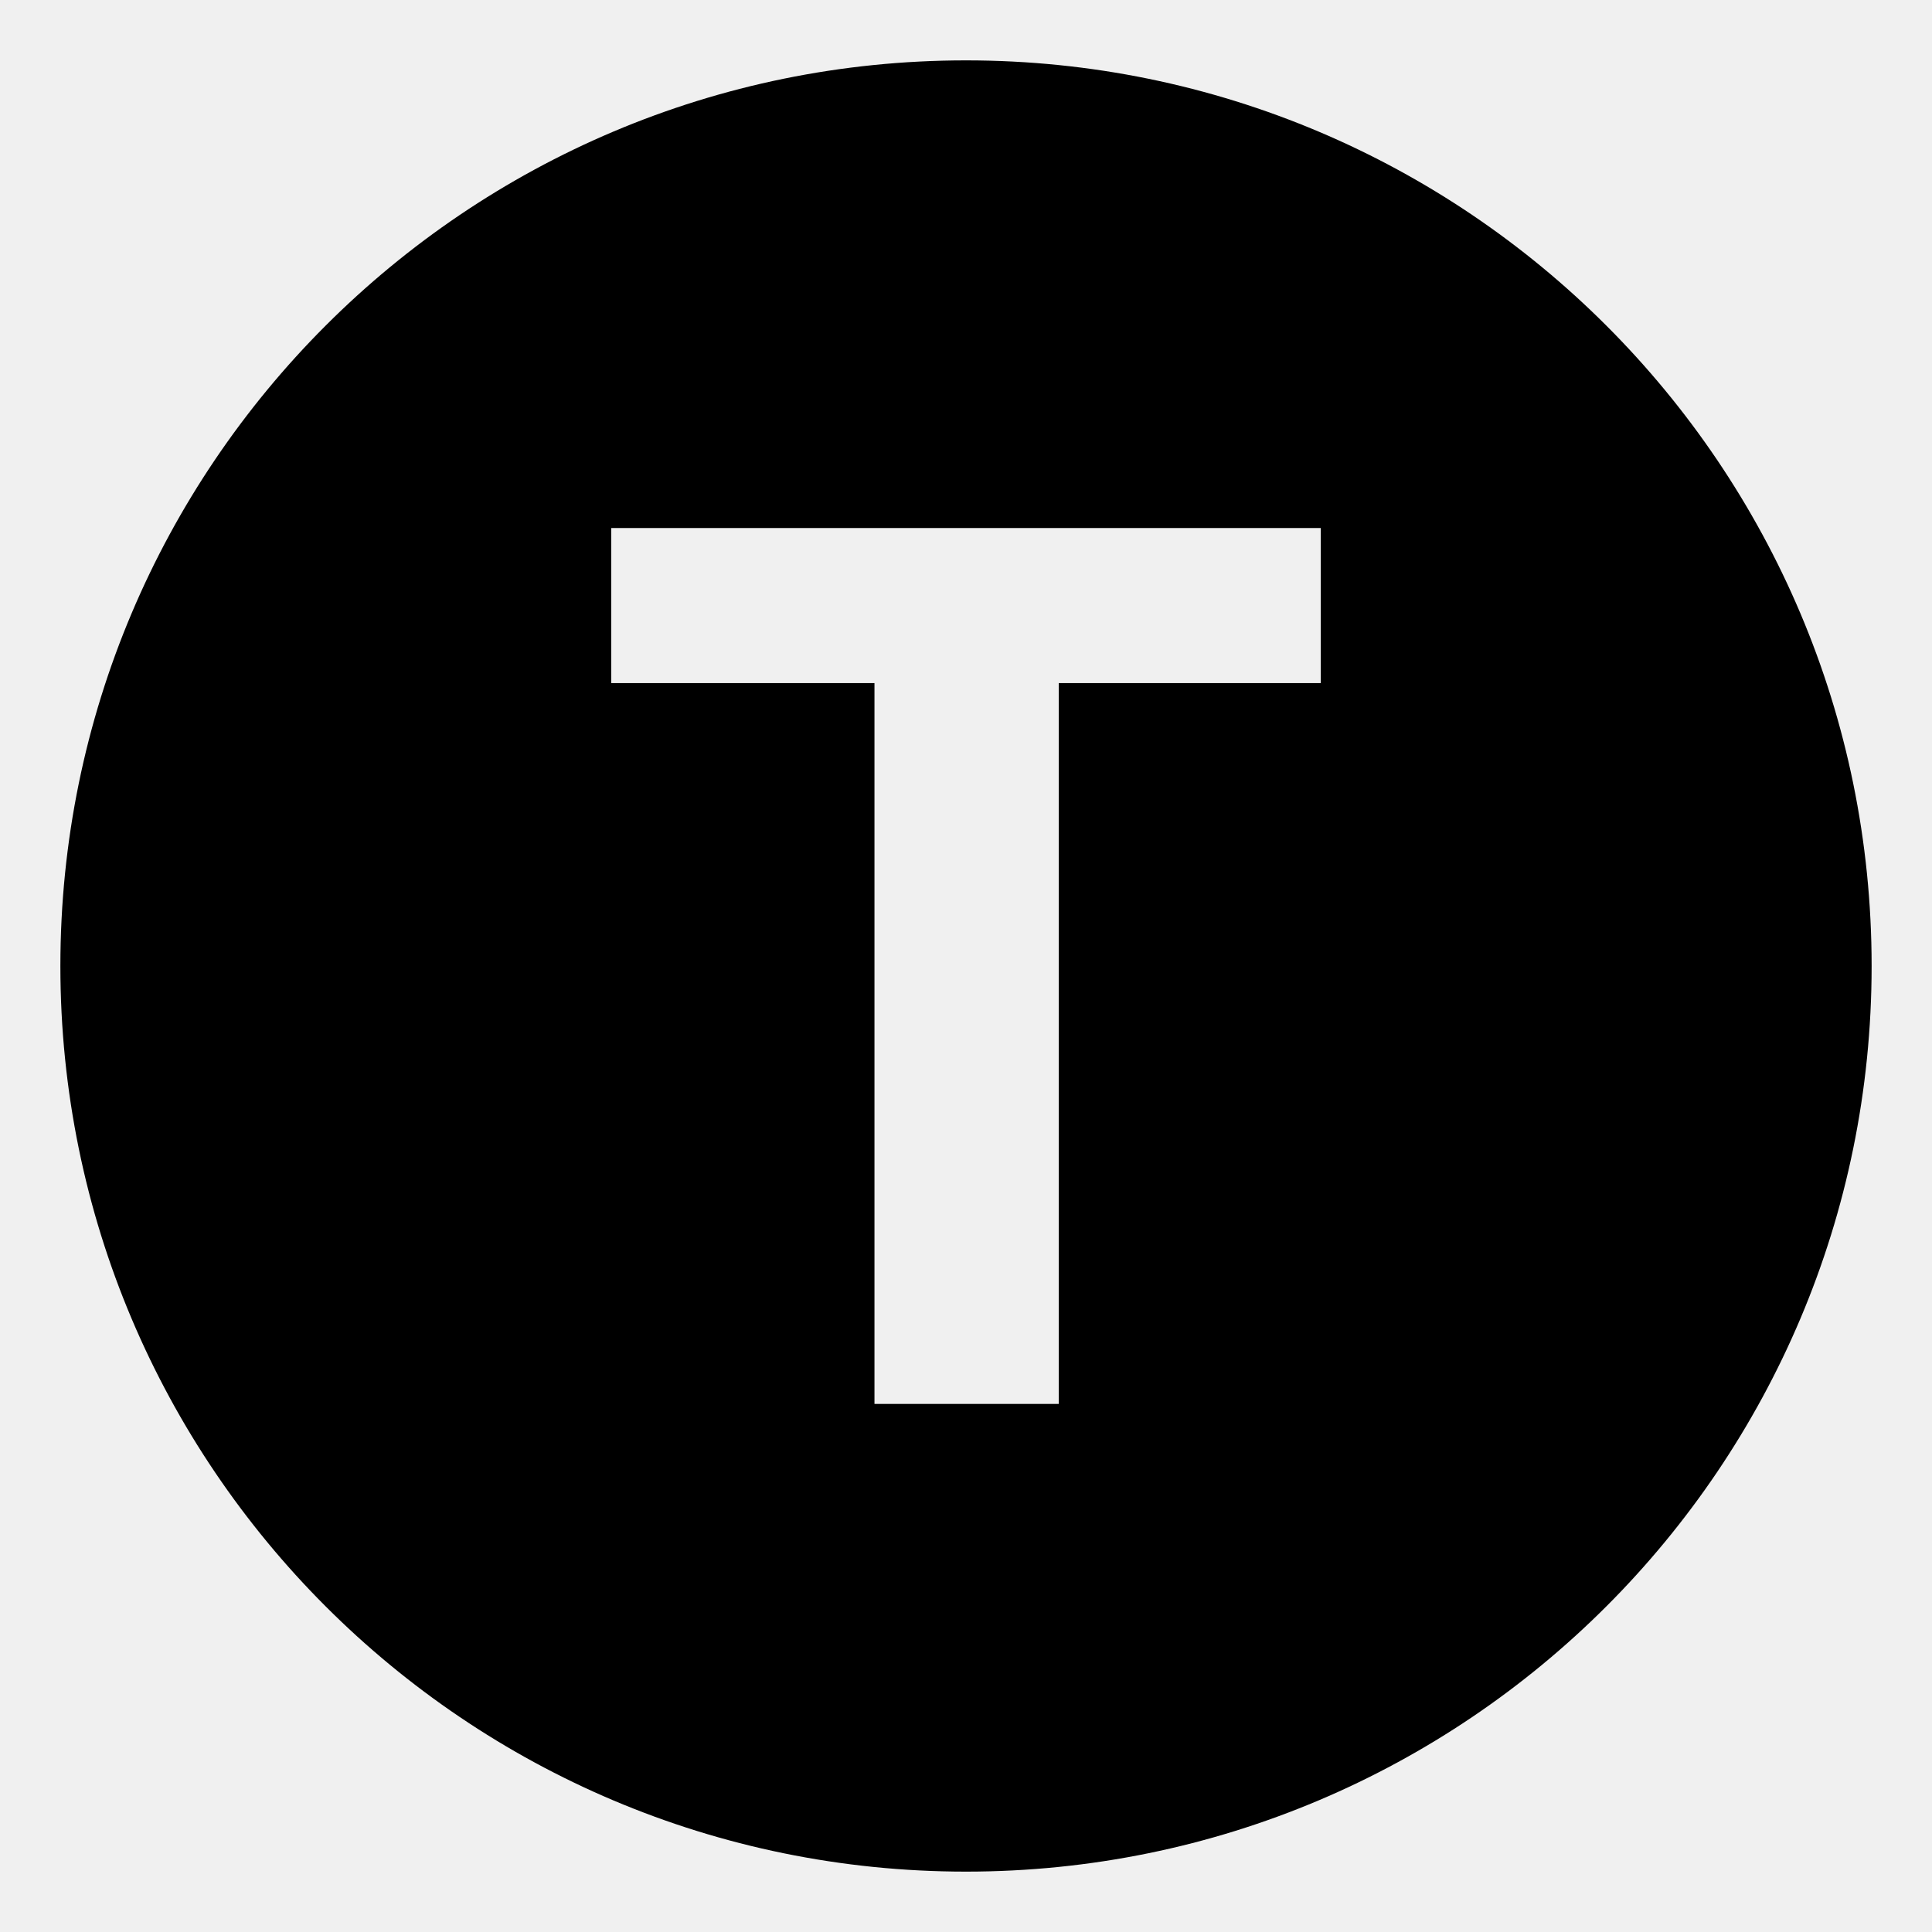
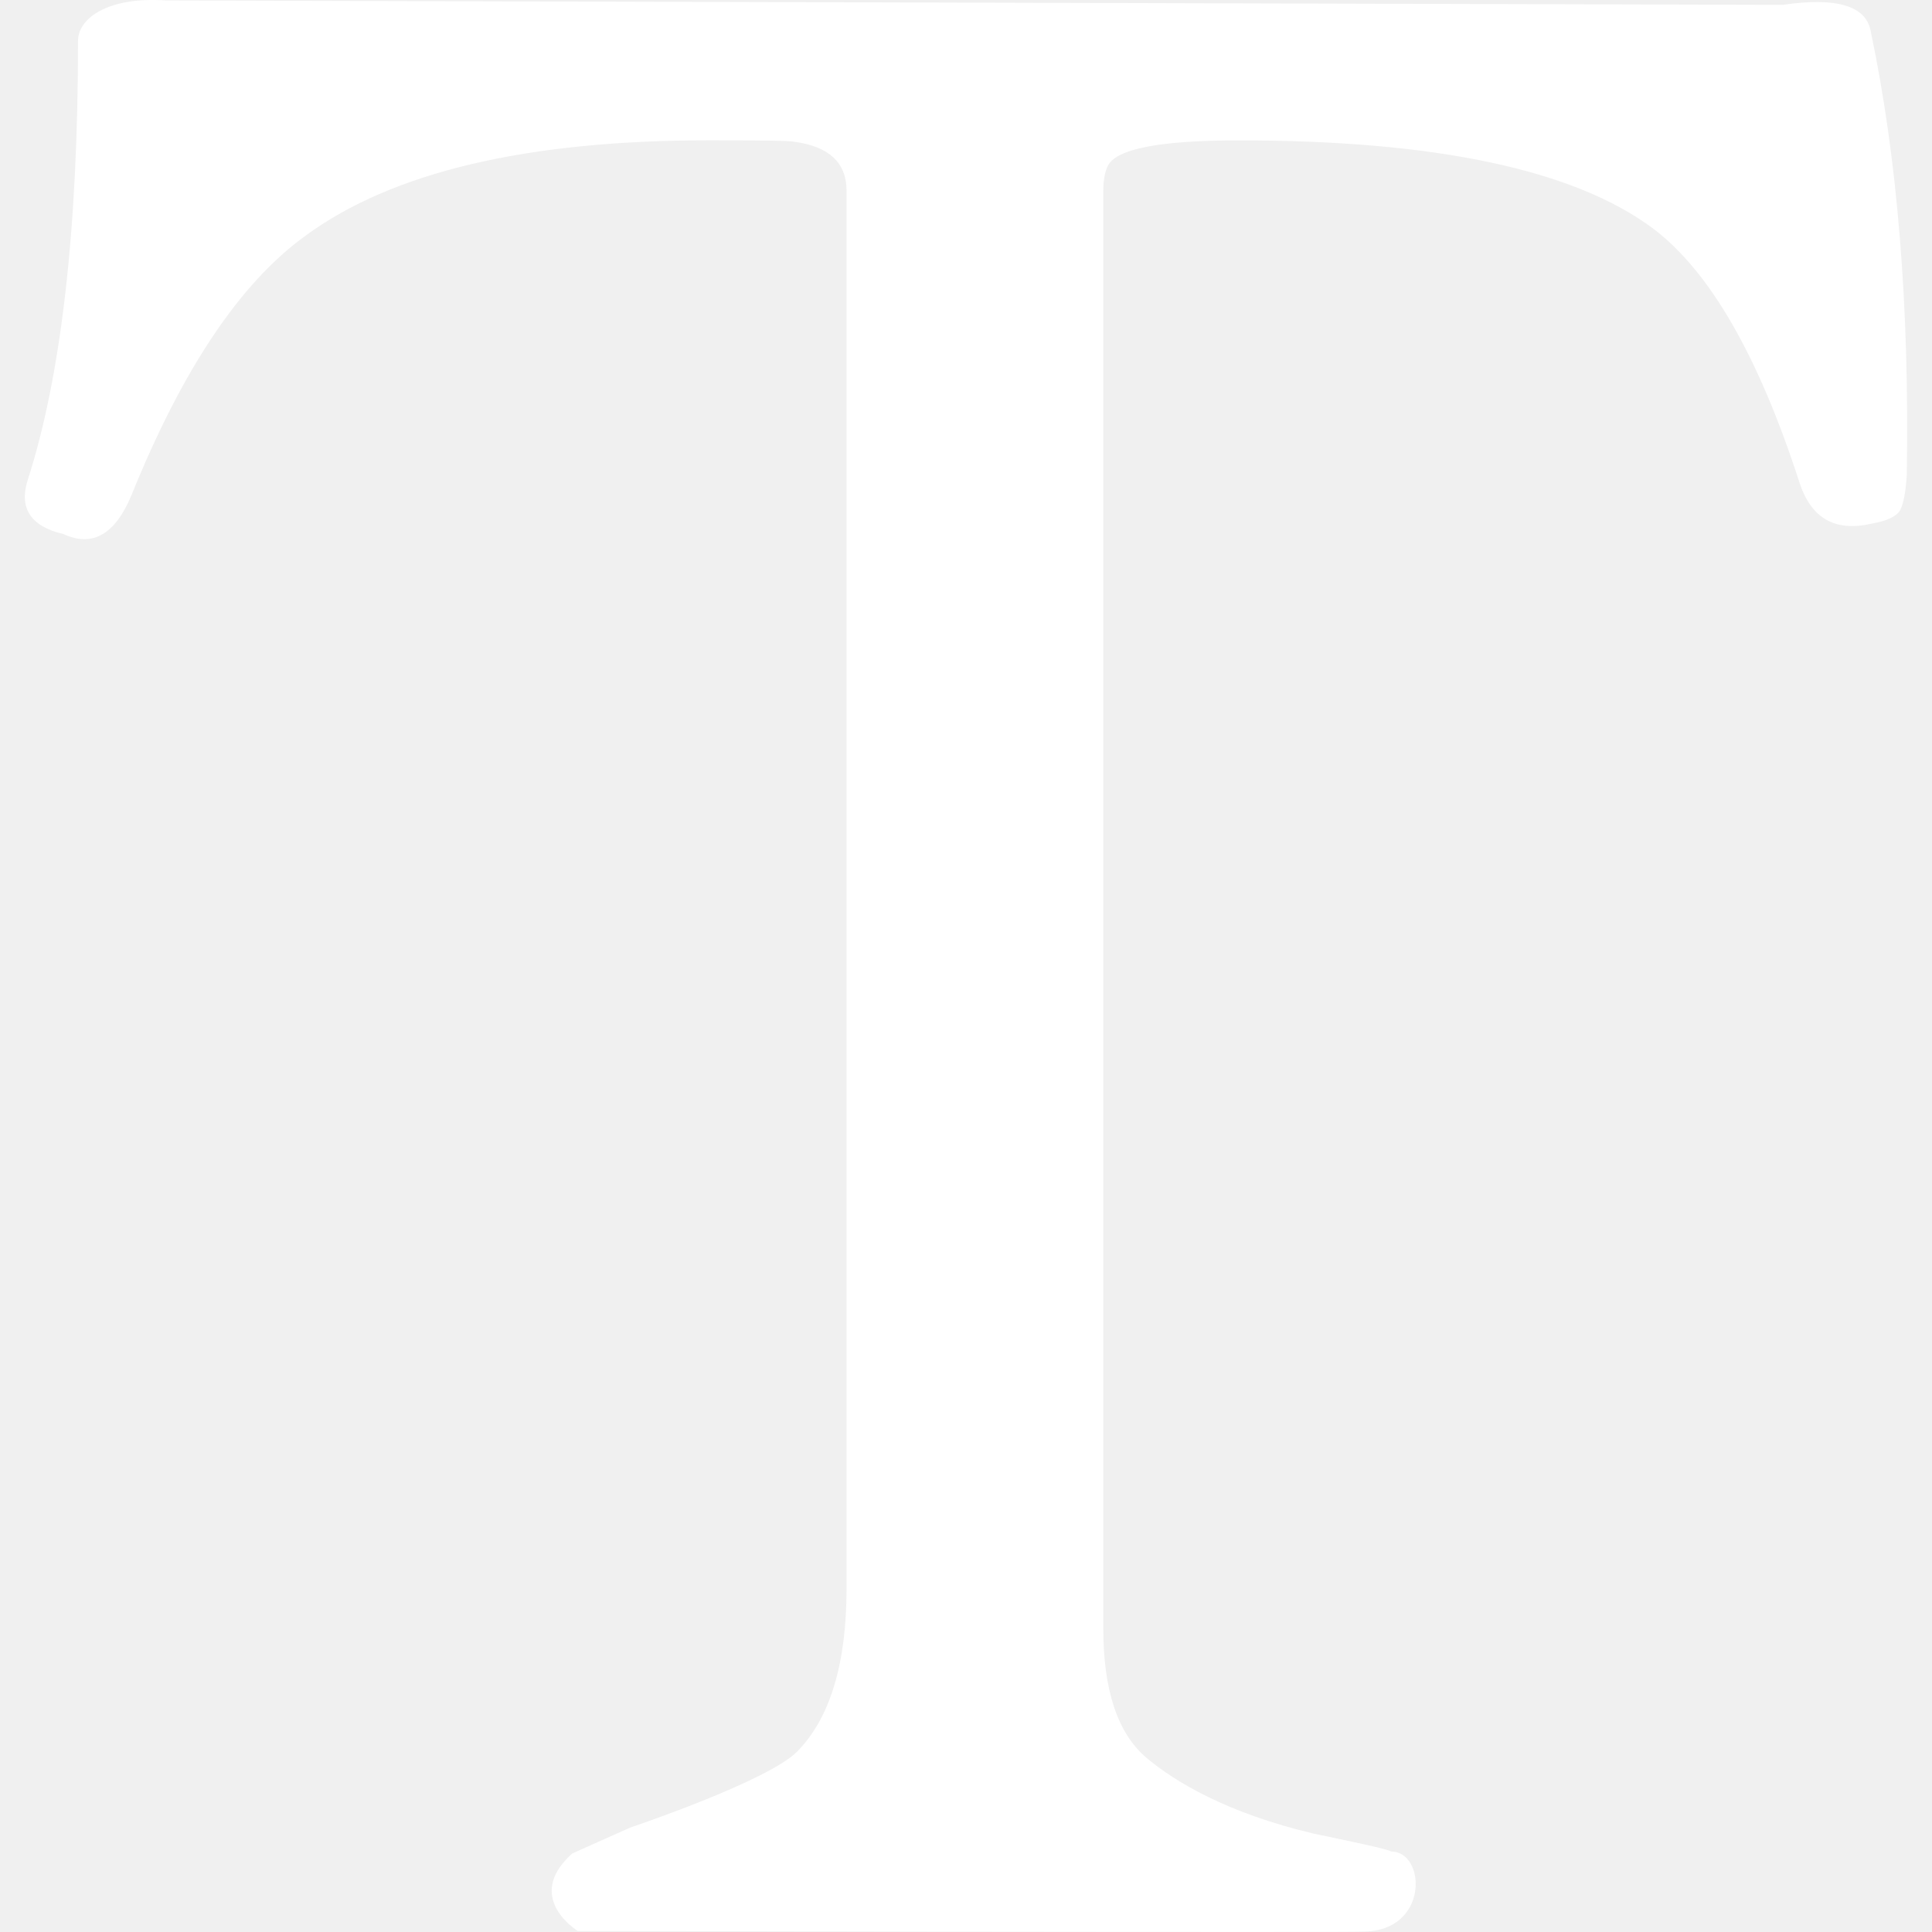
- <svg xmlns="http://www.w3.org/2000/svg" width="800px" height="800px" viewBox="0 0 64 64" aria-hidden="true" role="img" class="iconify iconify--emojione-monotone" preserveAspectRatio="xMidYMid meet">
-   <path d="M32 2C15.432 2 2 15.431 2 32c0 16.569 13.432 30 30 30s30-13.432 30-30C62 15.431 48.568 2 32 2m11.754 20.629h-8.682v23.878h-6.104V22.629h-8.721v-5.138h23.506v5.138z" fill="#000000" />
+ <svg xmlns="http://www.w3.org/2000/svg" fill="#ffffff" height="800px" width="800px" version="1.1" id="Capa_1" viewBox="0 0 25.531 25.531" xml:space="preserve">
+   <g id="SVGRepo_bgCarrier" stroke-width="0" />
+   <g id="SVGRepo_tracerCarrier" stroke-linecap="round" stroke-linejoin="round" />
+   <g id="SVGRepo_iconCarrier">
+     <g>
+       <g id="c179_text">
+         <path d="M25.198,6.273c-0.014,0.23-0.045,0.389-0.087,0.467c-0.045,0.084-0.176,0.145-0.392,0.183 c-0.469,0.104-0.781-0.074-0.935-0.533C23.239,4.7,22.59,3.578,21.84,3.016c-1.041-0.773-2.862-1.161-5.469-1.161 c-1.054,0-1.633,0.115-1.734,0.343c-0.036,0.075-0.057,0.184-0.057,0.324v18.999c0,0.812,0.188,1.383,0.571,1.709 c0.382,0.32,1.069,0.731,2.201,0.999c0.483,0.103,0.97,0.2,1.034,0.239c0.46,0,0.504,1.057-0.376,1.057 c-0.025,0.016-10.375-0.008-10.375-0.008s-0.723-0.439-0.074-1.023c0.271-0.121,0.767-0.343,0.767-0.343s1.83-0.614,2.211-1.009 c0.434-0.445,0.648-1.164,0.648-2.154V2.521c0-0.369-0.229-0.585-0.687-0.647c-0.049-0.015-0.425-0.02-1.122-0.02 c-2.415,0-4.191,0.418-5.338,1.259C3.176,3.735,2.411,4.877,1.737,6.545C1.52,7.065,1.22,7.234,0.84,7.058 C0.408,6.957,0.251,6.719,0.363,6.353c0.445-1.374,0.668-3.31,0.668-5.814c0-0.292,0.387-0.586,1.163-0.533L23.56,0.064 c0.709-0.104,1.096,0.012,1.16,0.343C25.076,2.096,25.234,4.052,25.198,6.273z" />
+       </g>
+       <g id="Capa_1_282_"> </g>
+     </g>
+   </g>
</svg>
